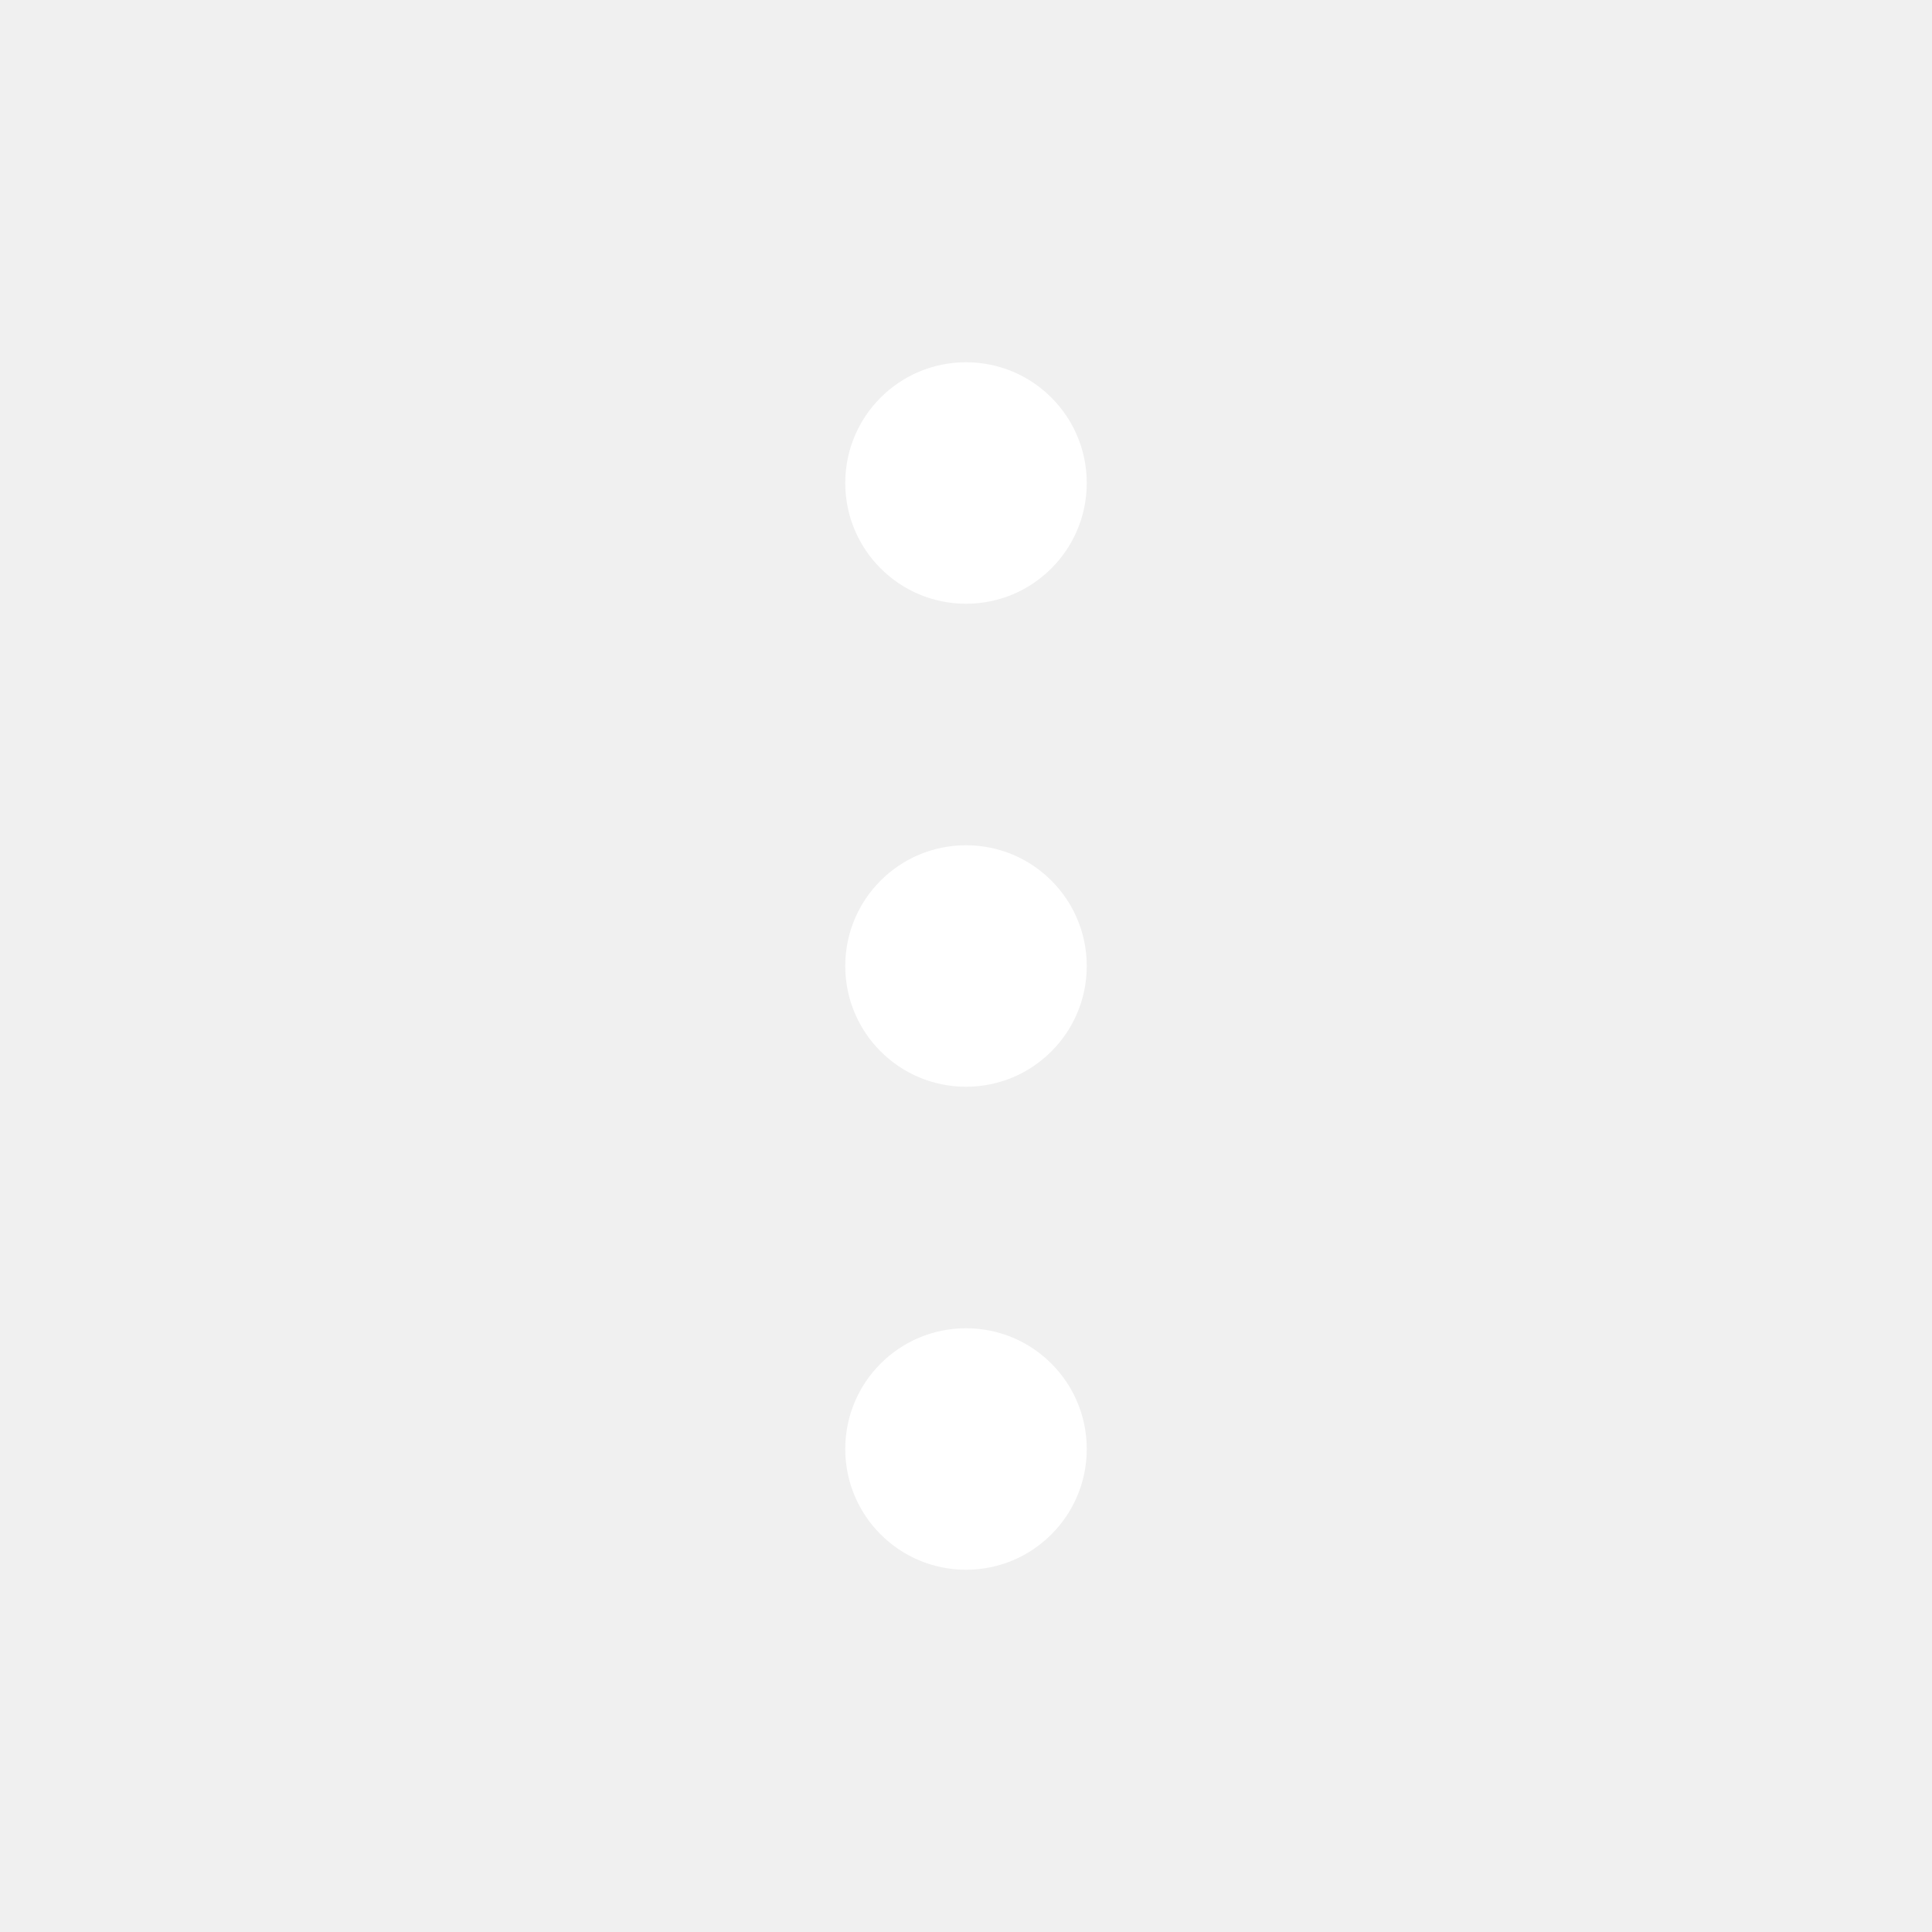
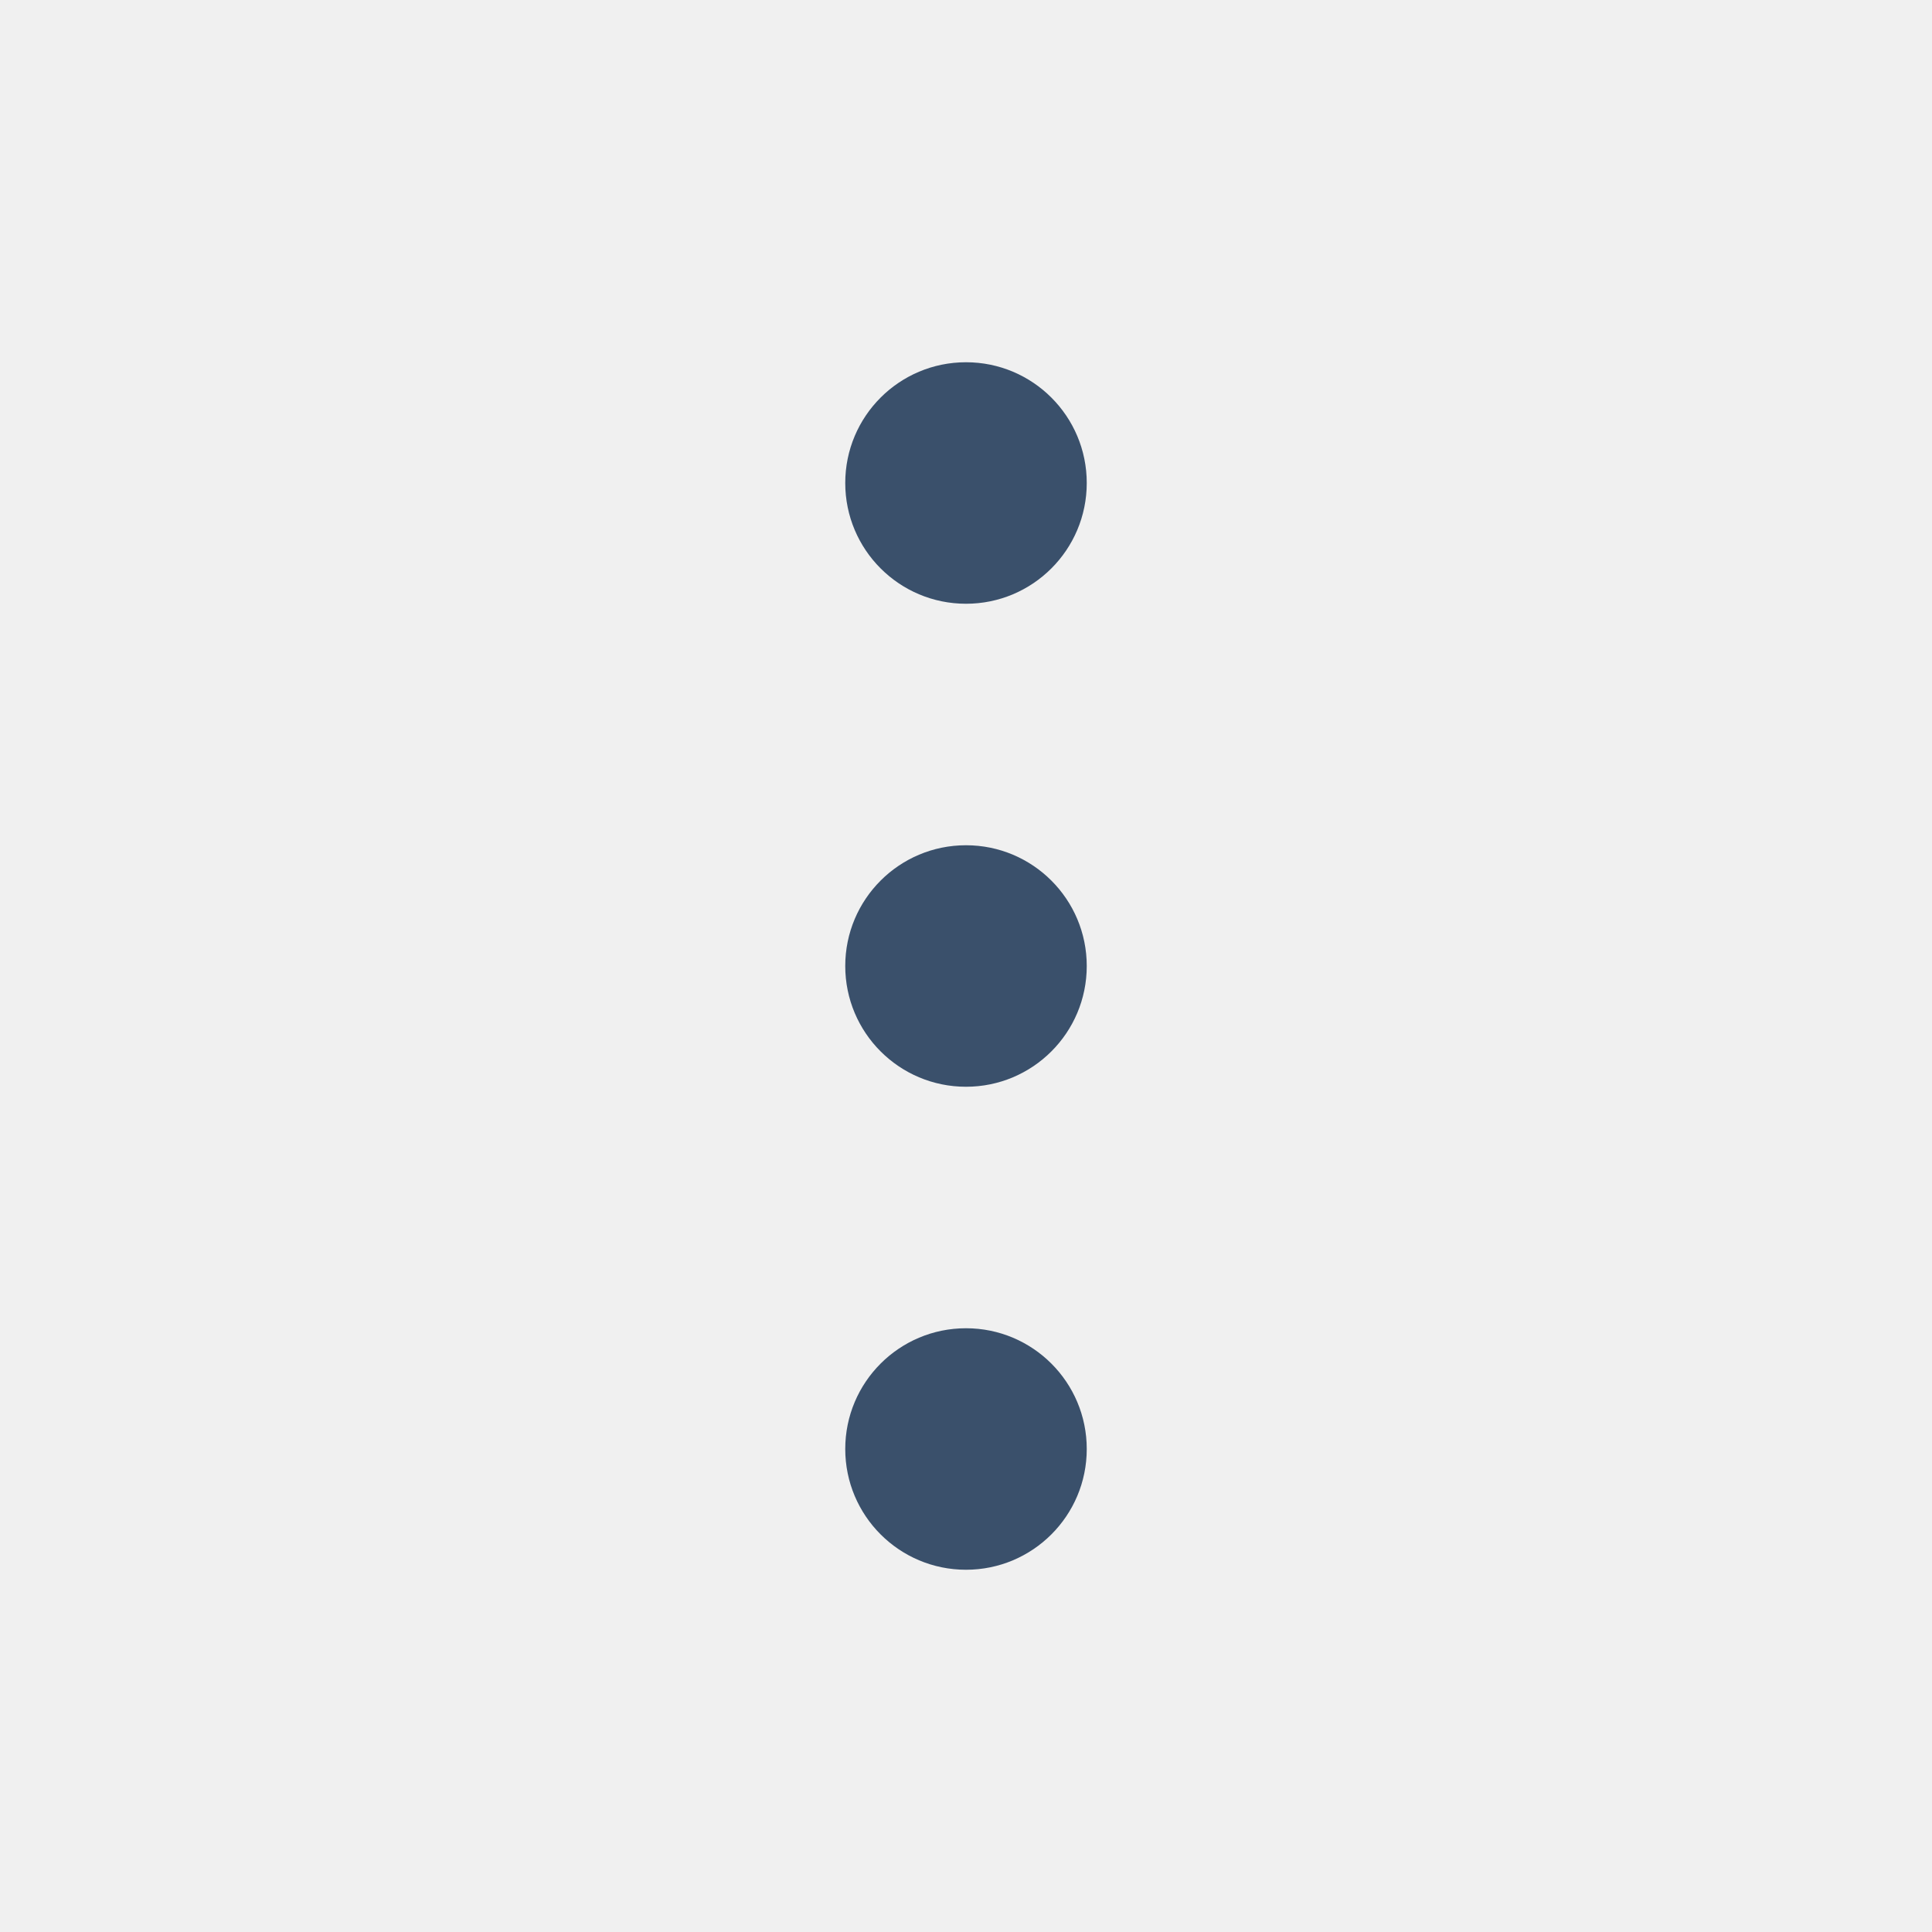
<svg xmlns="http://www.w3.org/2000/svg" width="32" height="32" viewBox="0 0 32 32" fill="none">
-   <path d="M16 10C17.105 10 18 9.105 18 8C18 6.895 17.105 6 16 6C14.895 6 14 6.895 14 8C14 9.105 14.895 10 16 10Z" fill="white" />
-   <path d="M16 18C17.105 18 18 17.105 18 16C18 14.895 17.105 14 16 14C14.895 14 14 14.895 14 16C14 17.105 14.895 18 16 18Z" fill="white" />
-   <path d="M16 26C17.105 26 18 25.105 18 24C18 22.895 17.105 22 16 22C14.895 22 14 22.895 14 24C14 25.105 14.895 26 16 26Z" fill="white" />
+   <path d="M16 10C17.105 10 18 9.105 18 8C18 6.895 17.105 6 16 6C14.895 6 14 6.895 14 8C14 9.105 14.895 10 16 10Z" fill="#3A506B" />
+   <path d="M16 18C17.105 18 18 17.105 18 16C18 14.895 17.105 14 16 14C14.895 14 14 14.895 14 16C14 17.105 14.895 18 16 18Z" fill="#3A506B" />
+   <path d="M16 26C17.105 26 18 25.105 18 24C18 22.895 17.105 22 16 22C14.895 22 14 22.895 14 24C14 25.105 14.895 26 16 26Z" fill="#3A506B" />
</svg>
